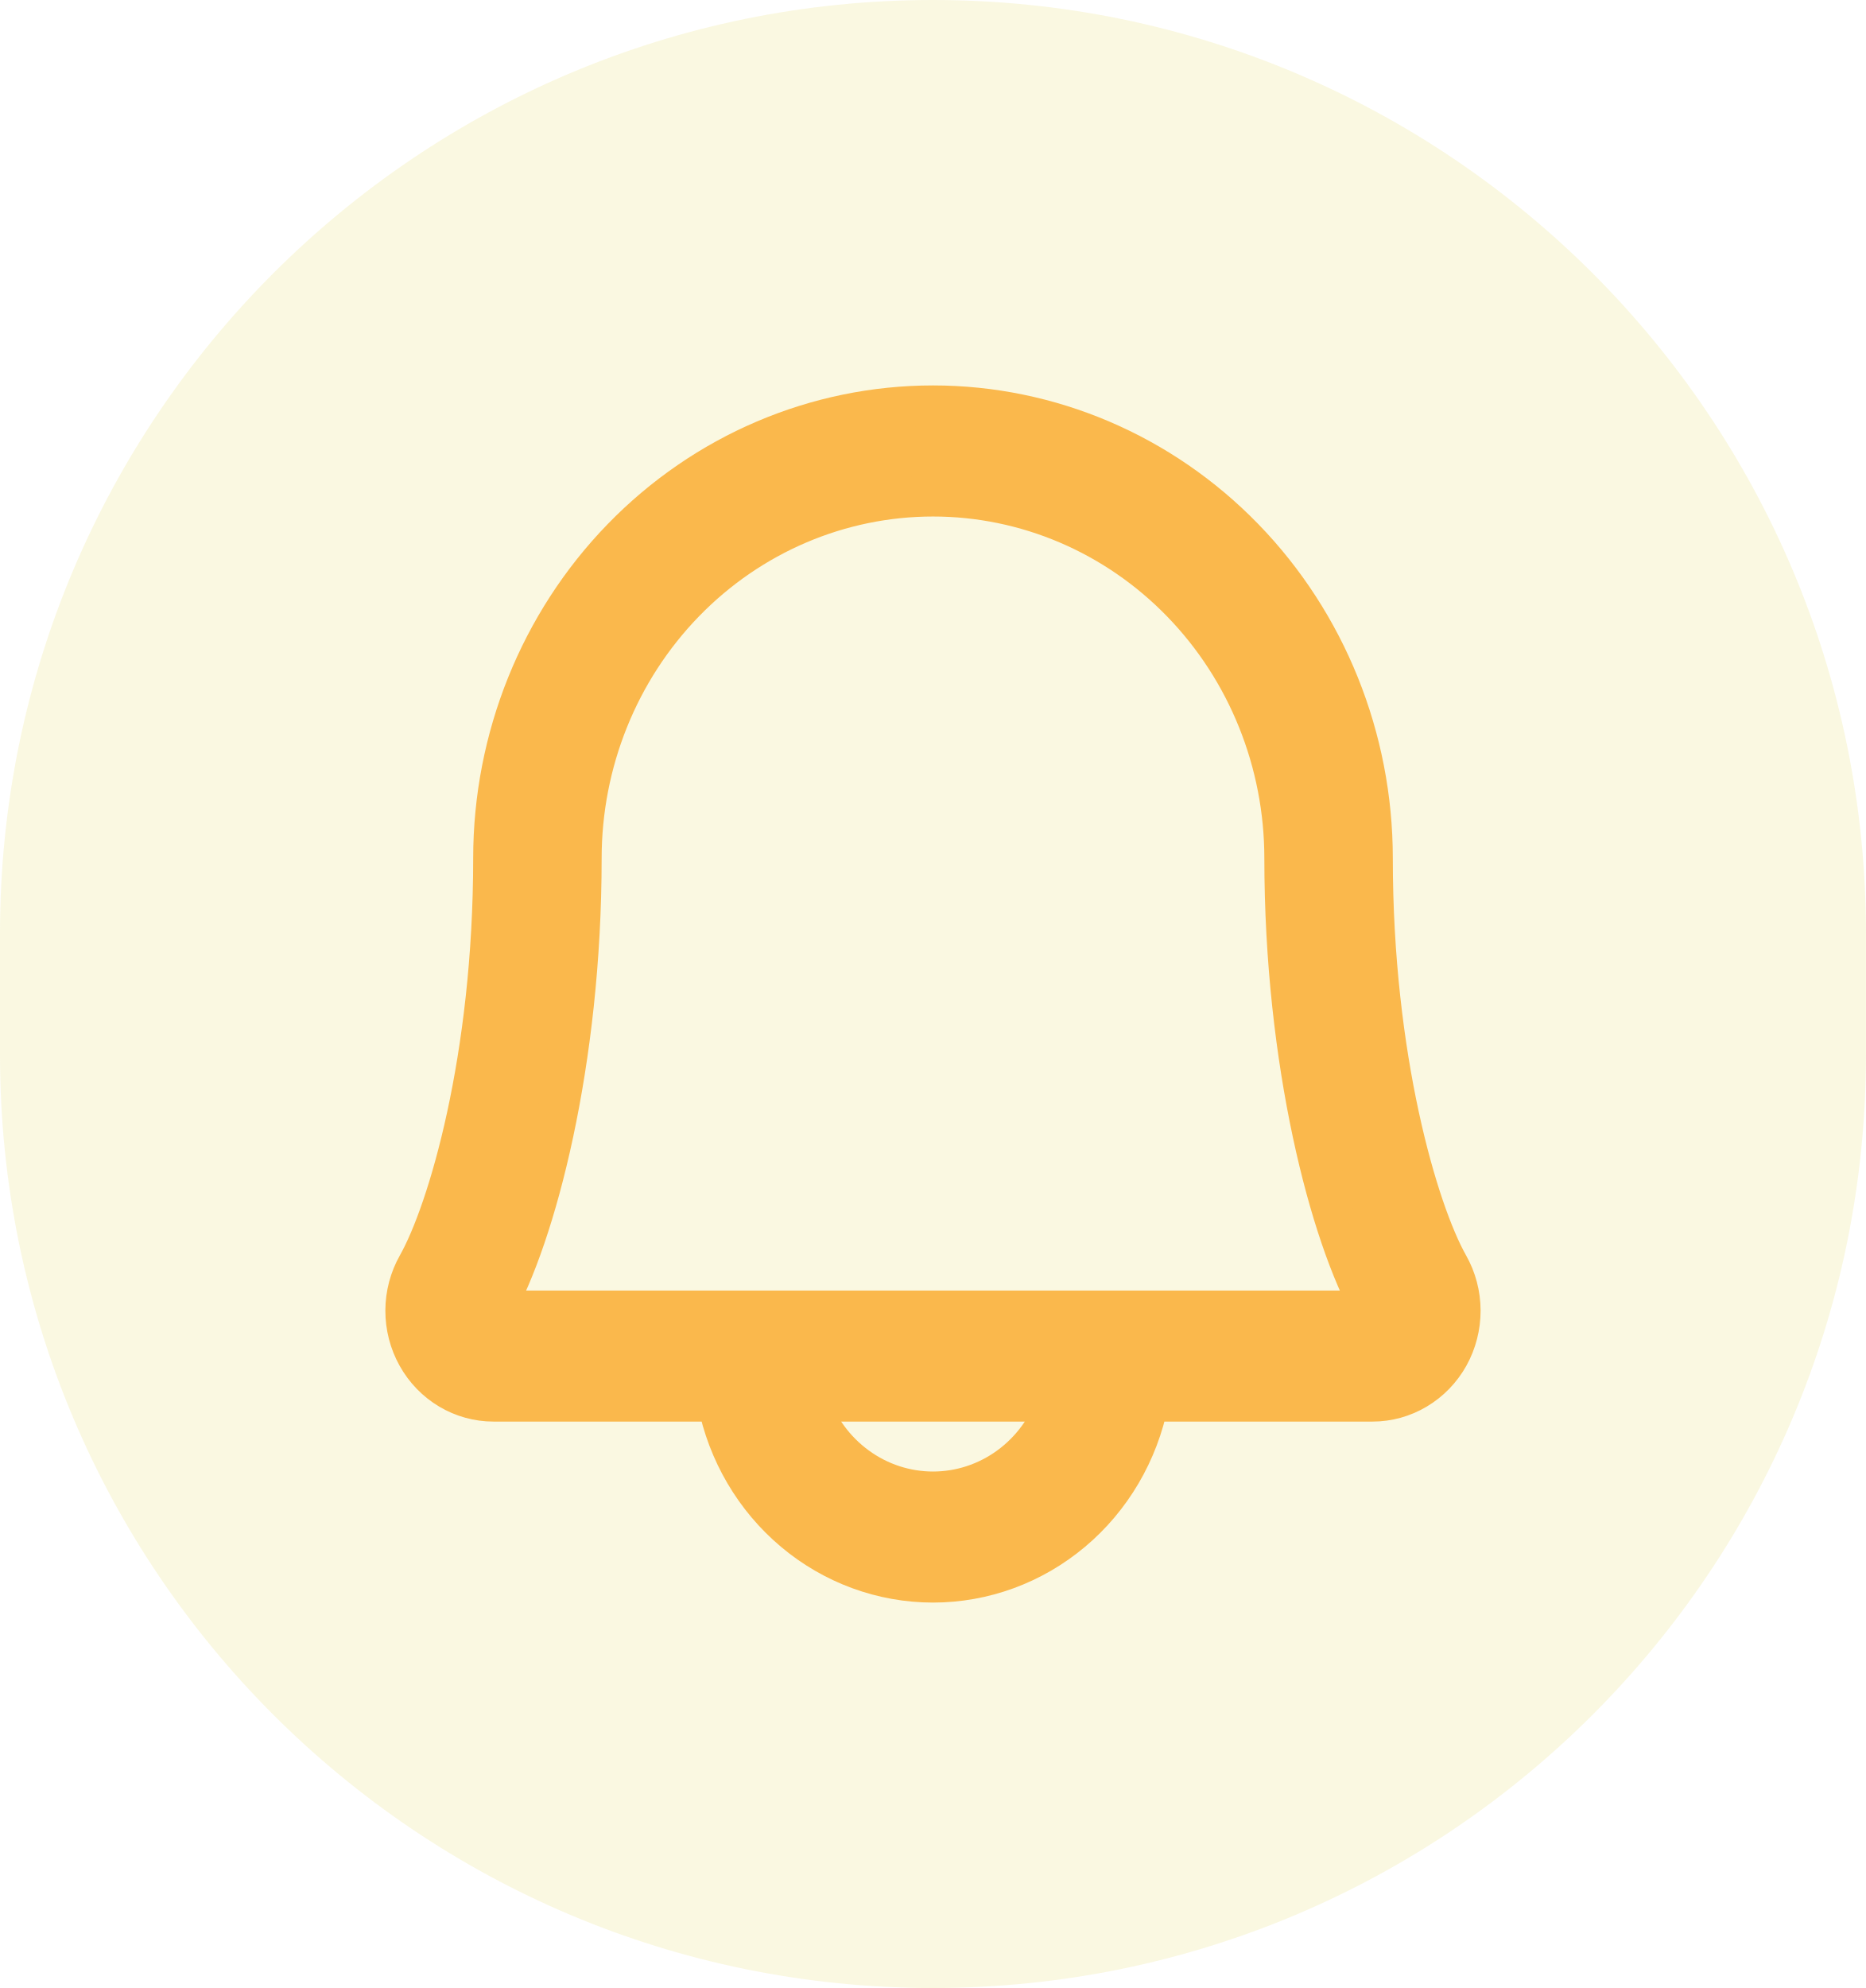
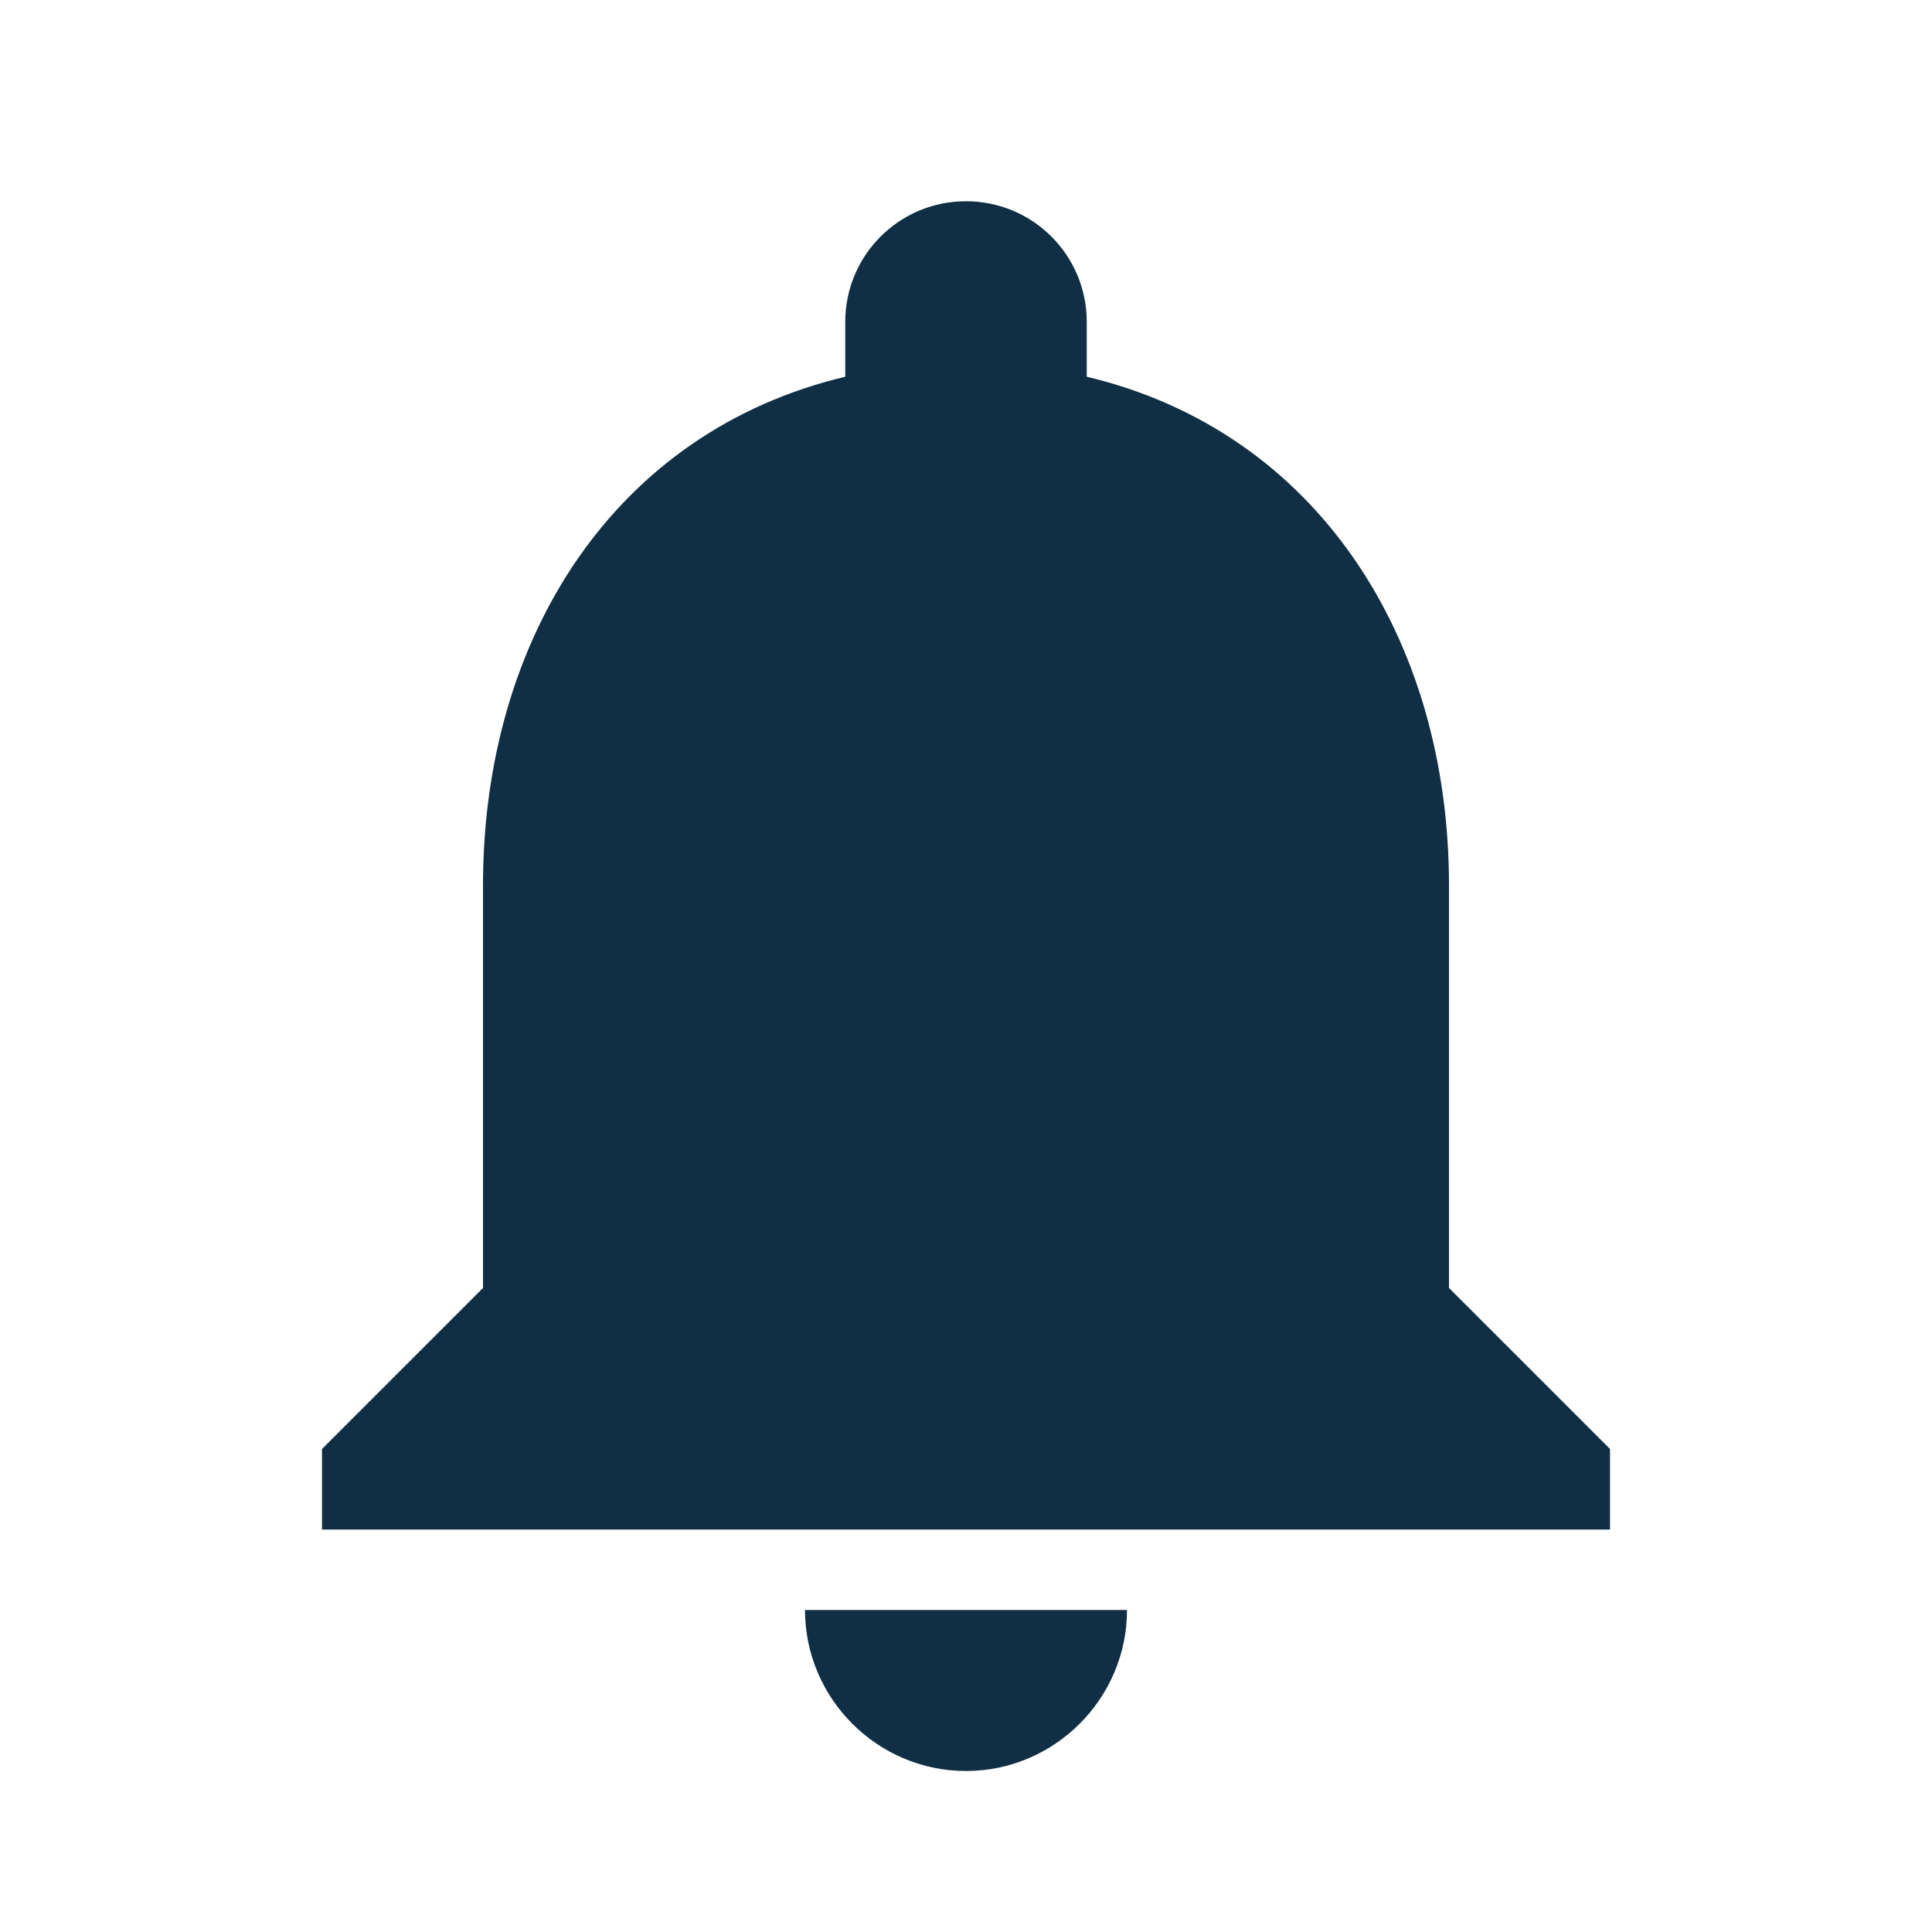
- <svg xmlns="http://www.w3.org/2000/svg" width="46" height="49" viewBox="0 0 46 49" fill="none">
-   <rect width="46" height="49" rx="23" fill="#EFE69A" fill-opacity="0.3" />
-   <path d="M35.705 31.185C34.953 29.852 33.836 26.08 33.836 21.154C33.836 18.196 32.694 15.359 30.662 13.267C28.63 11.175 25.874 10 23.001 10C20.127 10 17.371 11.175 15.339 13.267C13.307 15.359 12.165 18.196 12.165 21.154C12.165 26.082 11.047 29.852 10.295 31.185C10.103 31.524 10.001 31.909 10 32.301C9.999 32.693 10.098 33.079 10.288 33.419C10.477 33.759 10.751 34.042 11.081 34.239C11.41 34.435 11.784 34.539 12.165 34.539H17.693C17.943 35.799 18.608 36.931 19.575 37.743C20.542 38.556 21.752 39 23.001 39C24.249 39 25.459 38.556 26.427 37.743C27.394 36.931 28.059 35.799 28.309 34.539H33.836C34.217 34.539 34.591 34.435 34.92 34.238C35.25 34.041 35.523 33.759 35.713 33.419C35.902 33.078 36.001 32.693 36 32.301C35.999 31.909 35.897 31.524 35.705 31.185ZM23.001 36.77C22.329 36.77 21.673 36.556 21.125 36.156C20.576 35.757 20.161 35.192 19.937 34.539H26.064C25.84 35.192 25.425 35.757 24.877 36.156C24.328 36.556 23.673 36.77 23.001 36.77ZM12.165 32.309C13.208 30.463 14.332 26.185 14.332 21.154C14.332 18.788 15.246 16.518 16.871 14.845C18.497 13.171 20.702 12.231 23.001 12.231C25.3 12.231 27.504 13.171 29.13 14.845C30.756 16.518 31.669 18.788 31.669 21.154C31.669 26.181 32.79 30.458 33.836 32.309H12.165Z" fill="#FAB84C" stroke="#FAB84C" />
+ <svg xmlns="http://www.w3.org/2000/svg" width="24" height="24" viewBox="0 0 24 24" fill="none">
+   <path d="M12 22C13.1 22 14 21.1 14 20H10C10 21.1 10.9 22 12 22ZM18 16V11C18 7.93 16.36 5.36 13.5 4.68V4C13.5 3.17 12.83 2.5 12 2.5C11.17 2.5 10.5 3.17 10.5 4V4.68C7.64 5.36 6 7.92 6 11V16L4 18V19H20V18L18 16Z" fill="#102E44" />
</svg>
